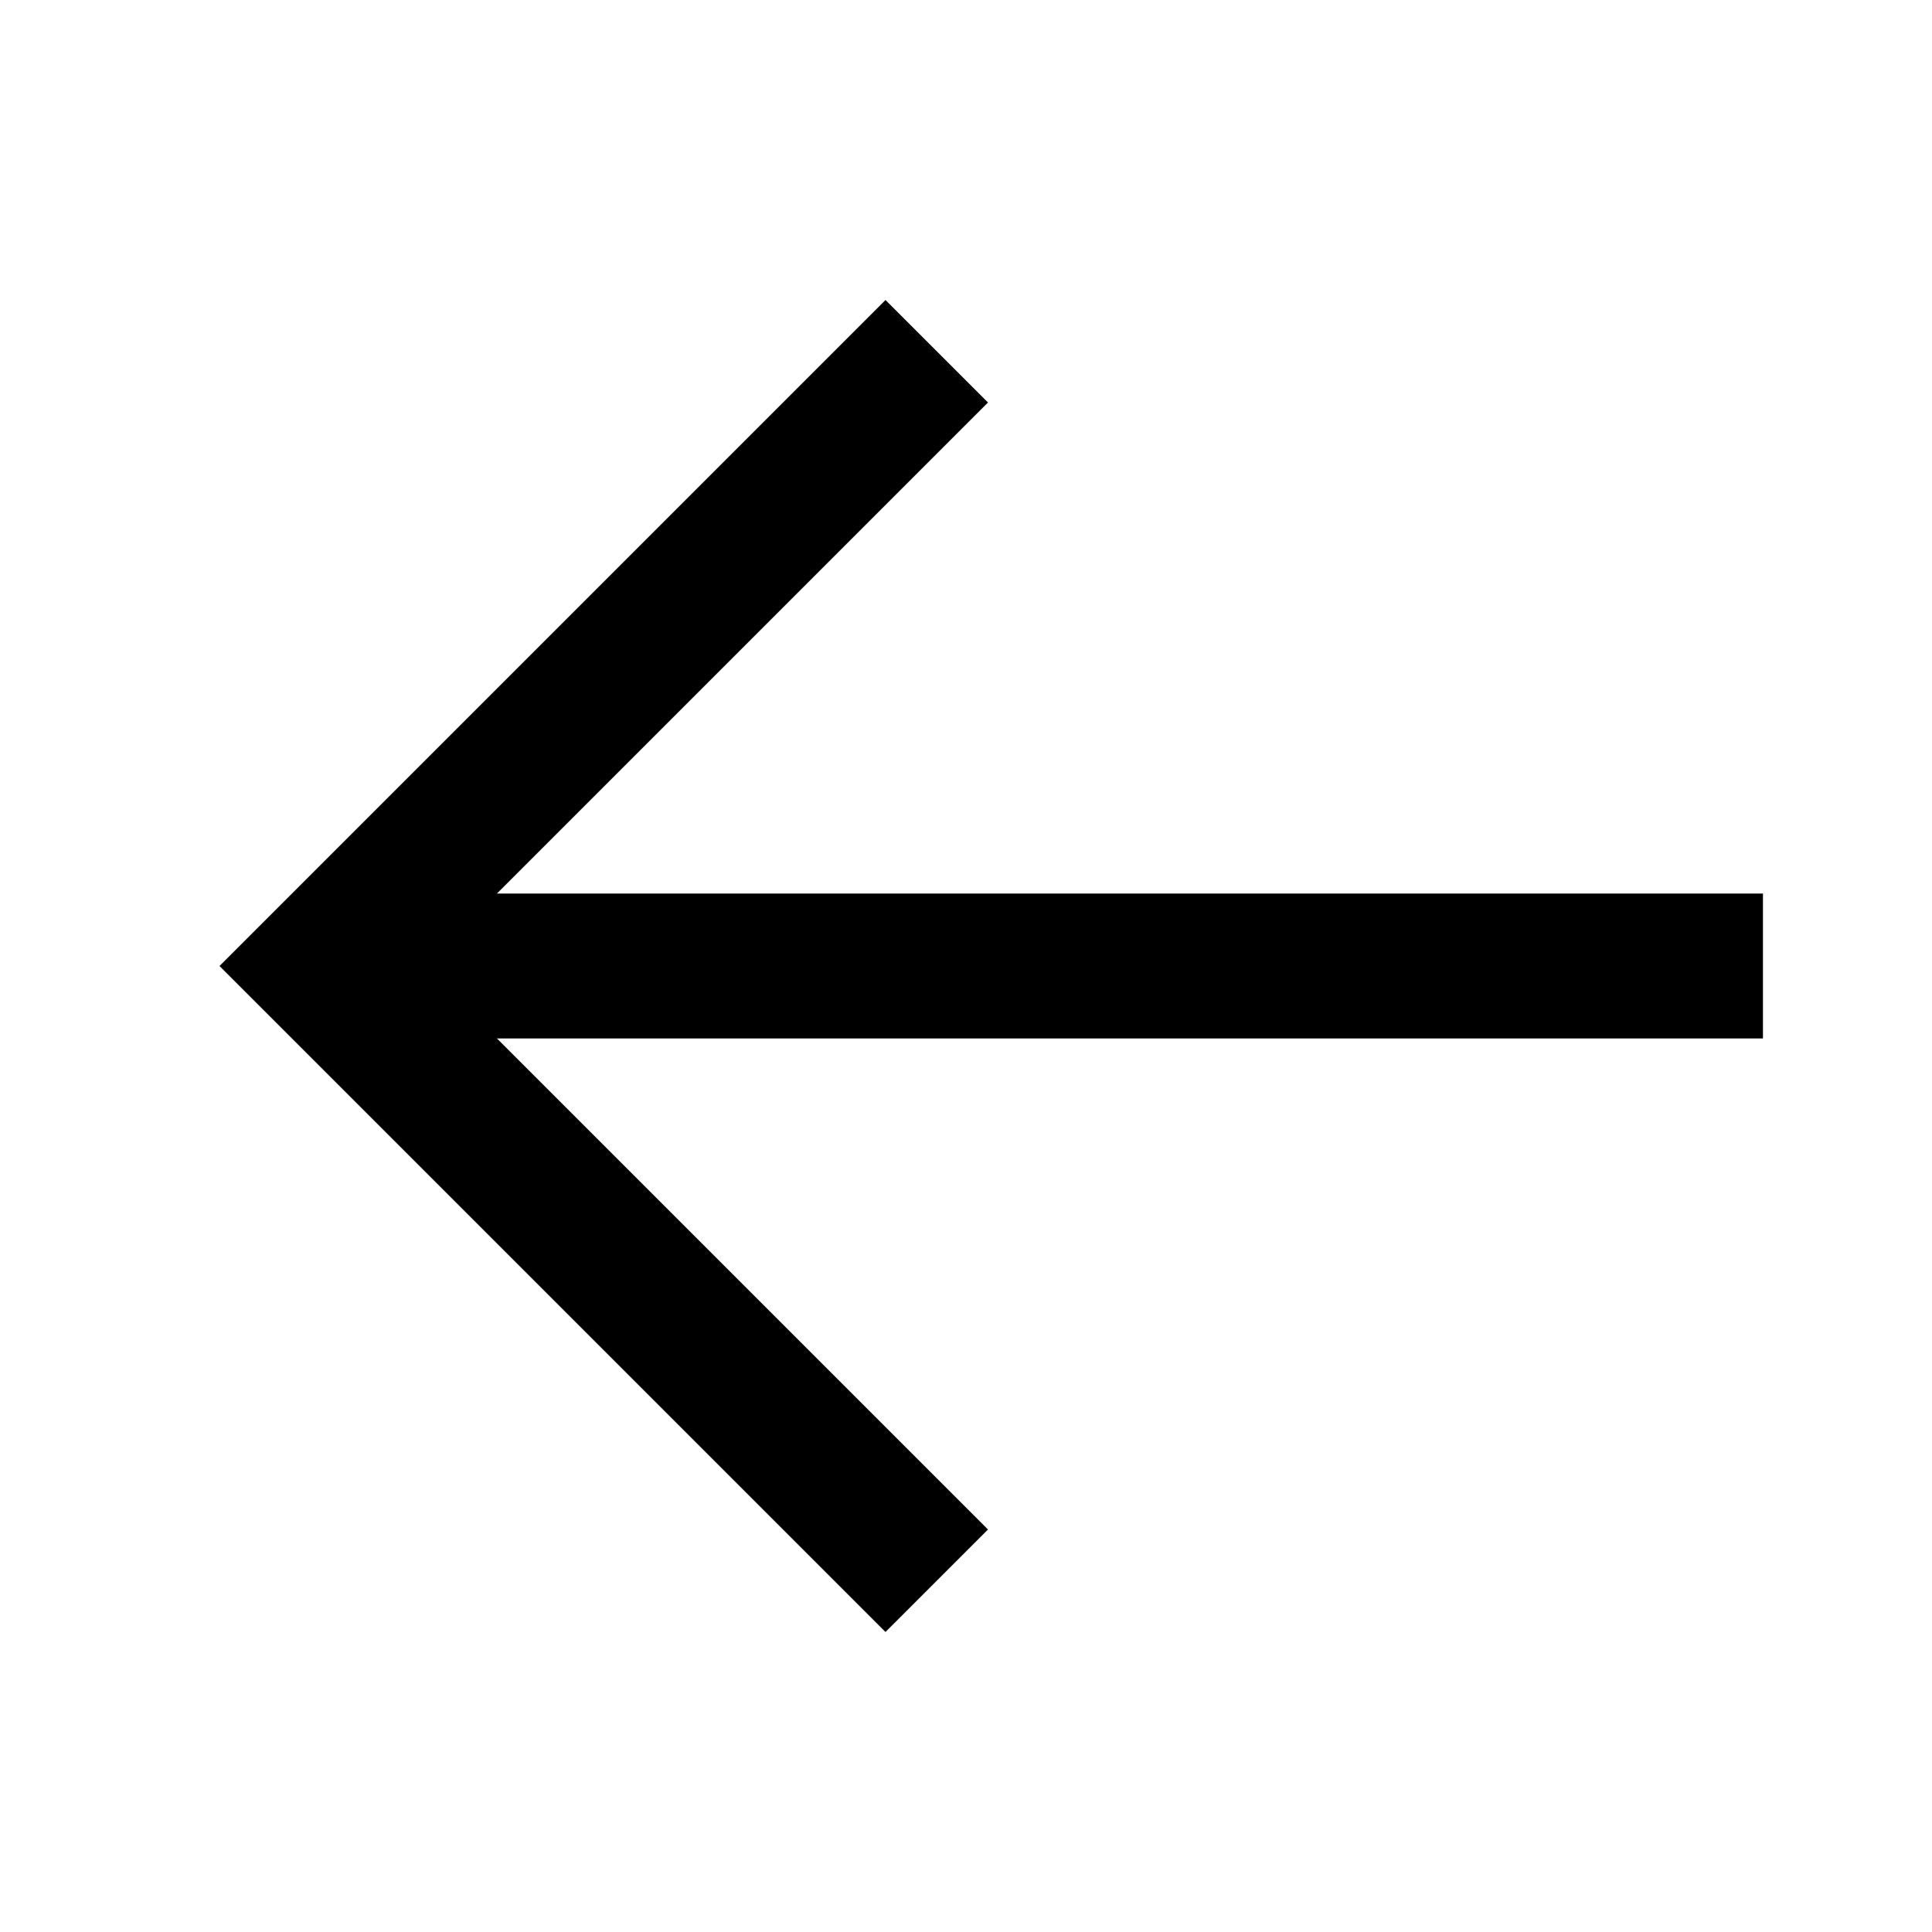
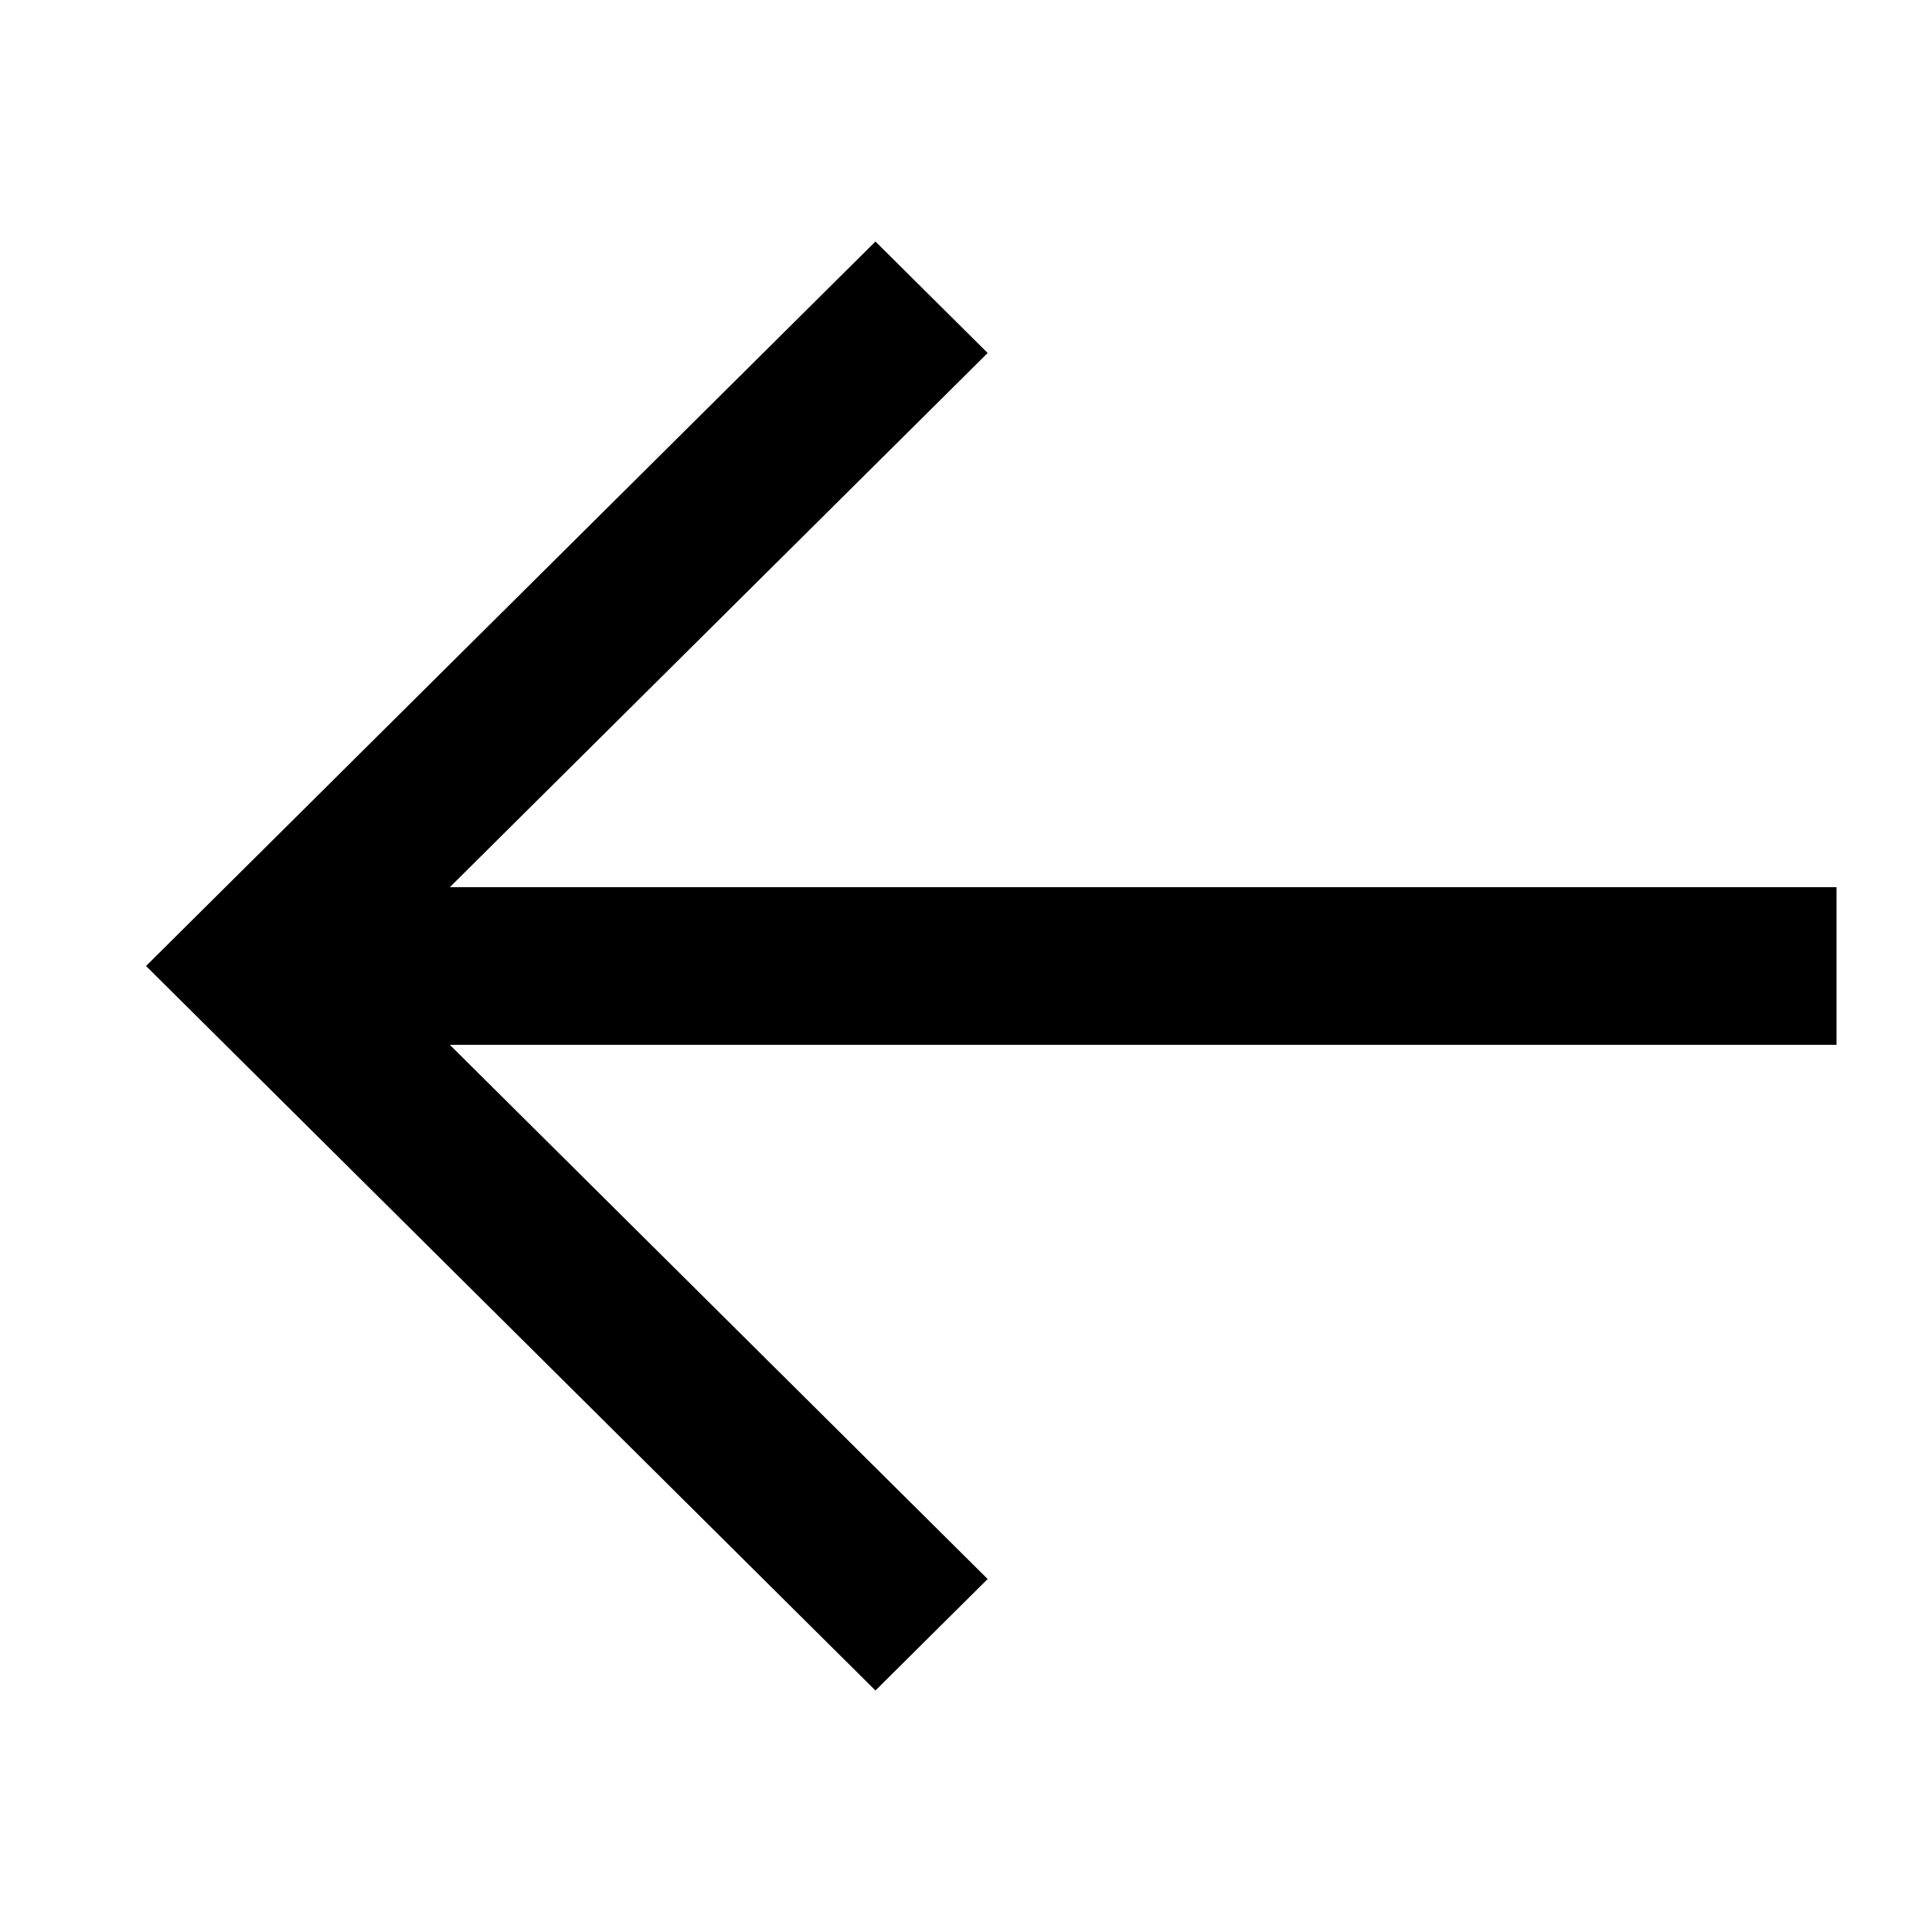
<svg xmlns="http://www.w3.org/2000/svg" width="24" height="24" viewBox="0 0 24 24" fill="currentColor">
-   <path fill-rule="evenodd" clip-rule="evenodd" d="M4.1 11.1H21.9V12.9H4.1V11.1Z" />
-   <path fill-rule="evenodd" clip-rule="evenodd" d="M12.273 5L5.273 12L12.273 19L11 20.273L2.727 12L11 3.727L12.273 5Z" />
+   <path fill-rule="evenodd" clip-rule="evenodd" d="M3.317 11.021H22.814V12.979H3.317V11.021Z" />
+   <path fill-rule="evenodd" clip-rule="evenodd" d="M12.269 4.385L4.602 12L12.269 19.615L10.875 21L1.814 12L10.875 3L12.269 4.385Z" />
</svg>
